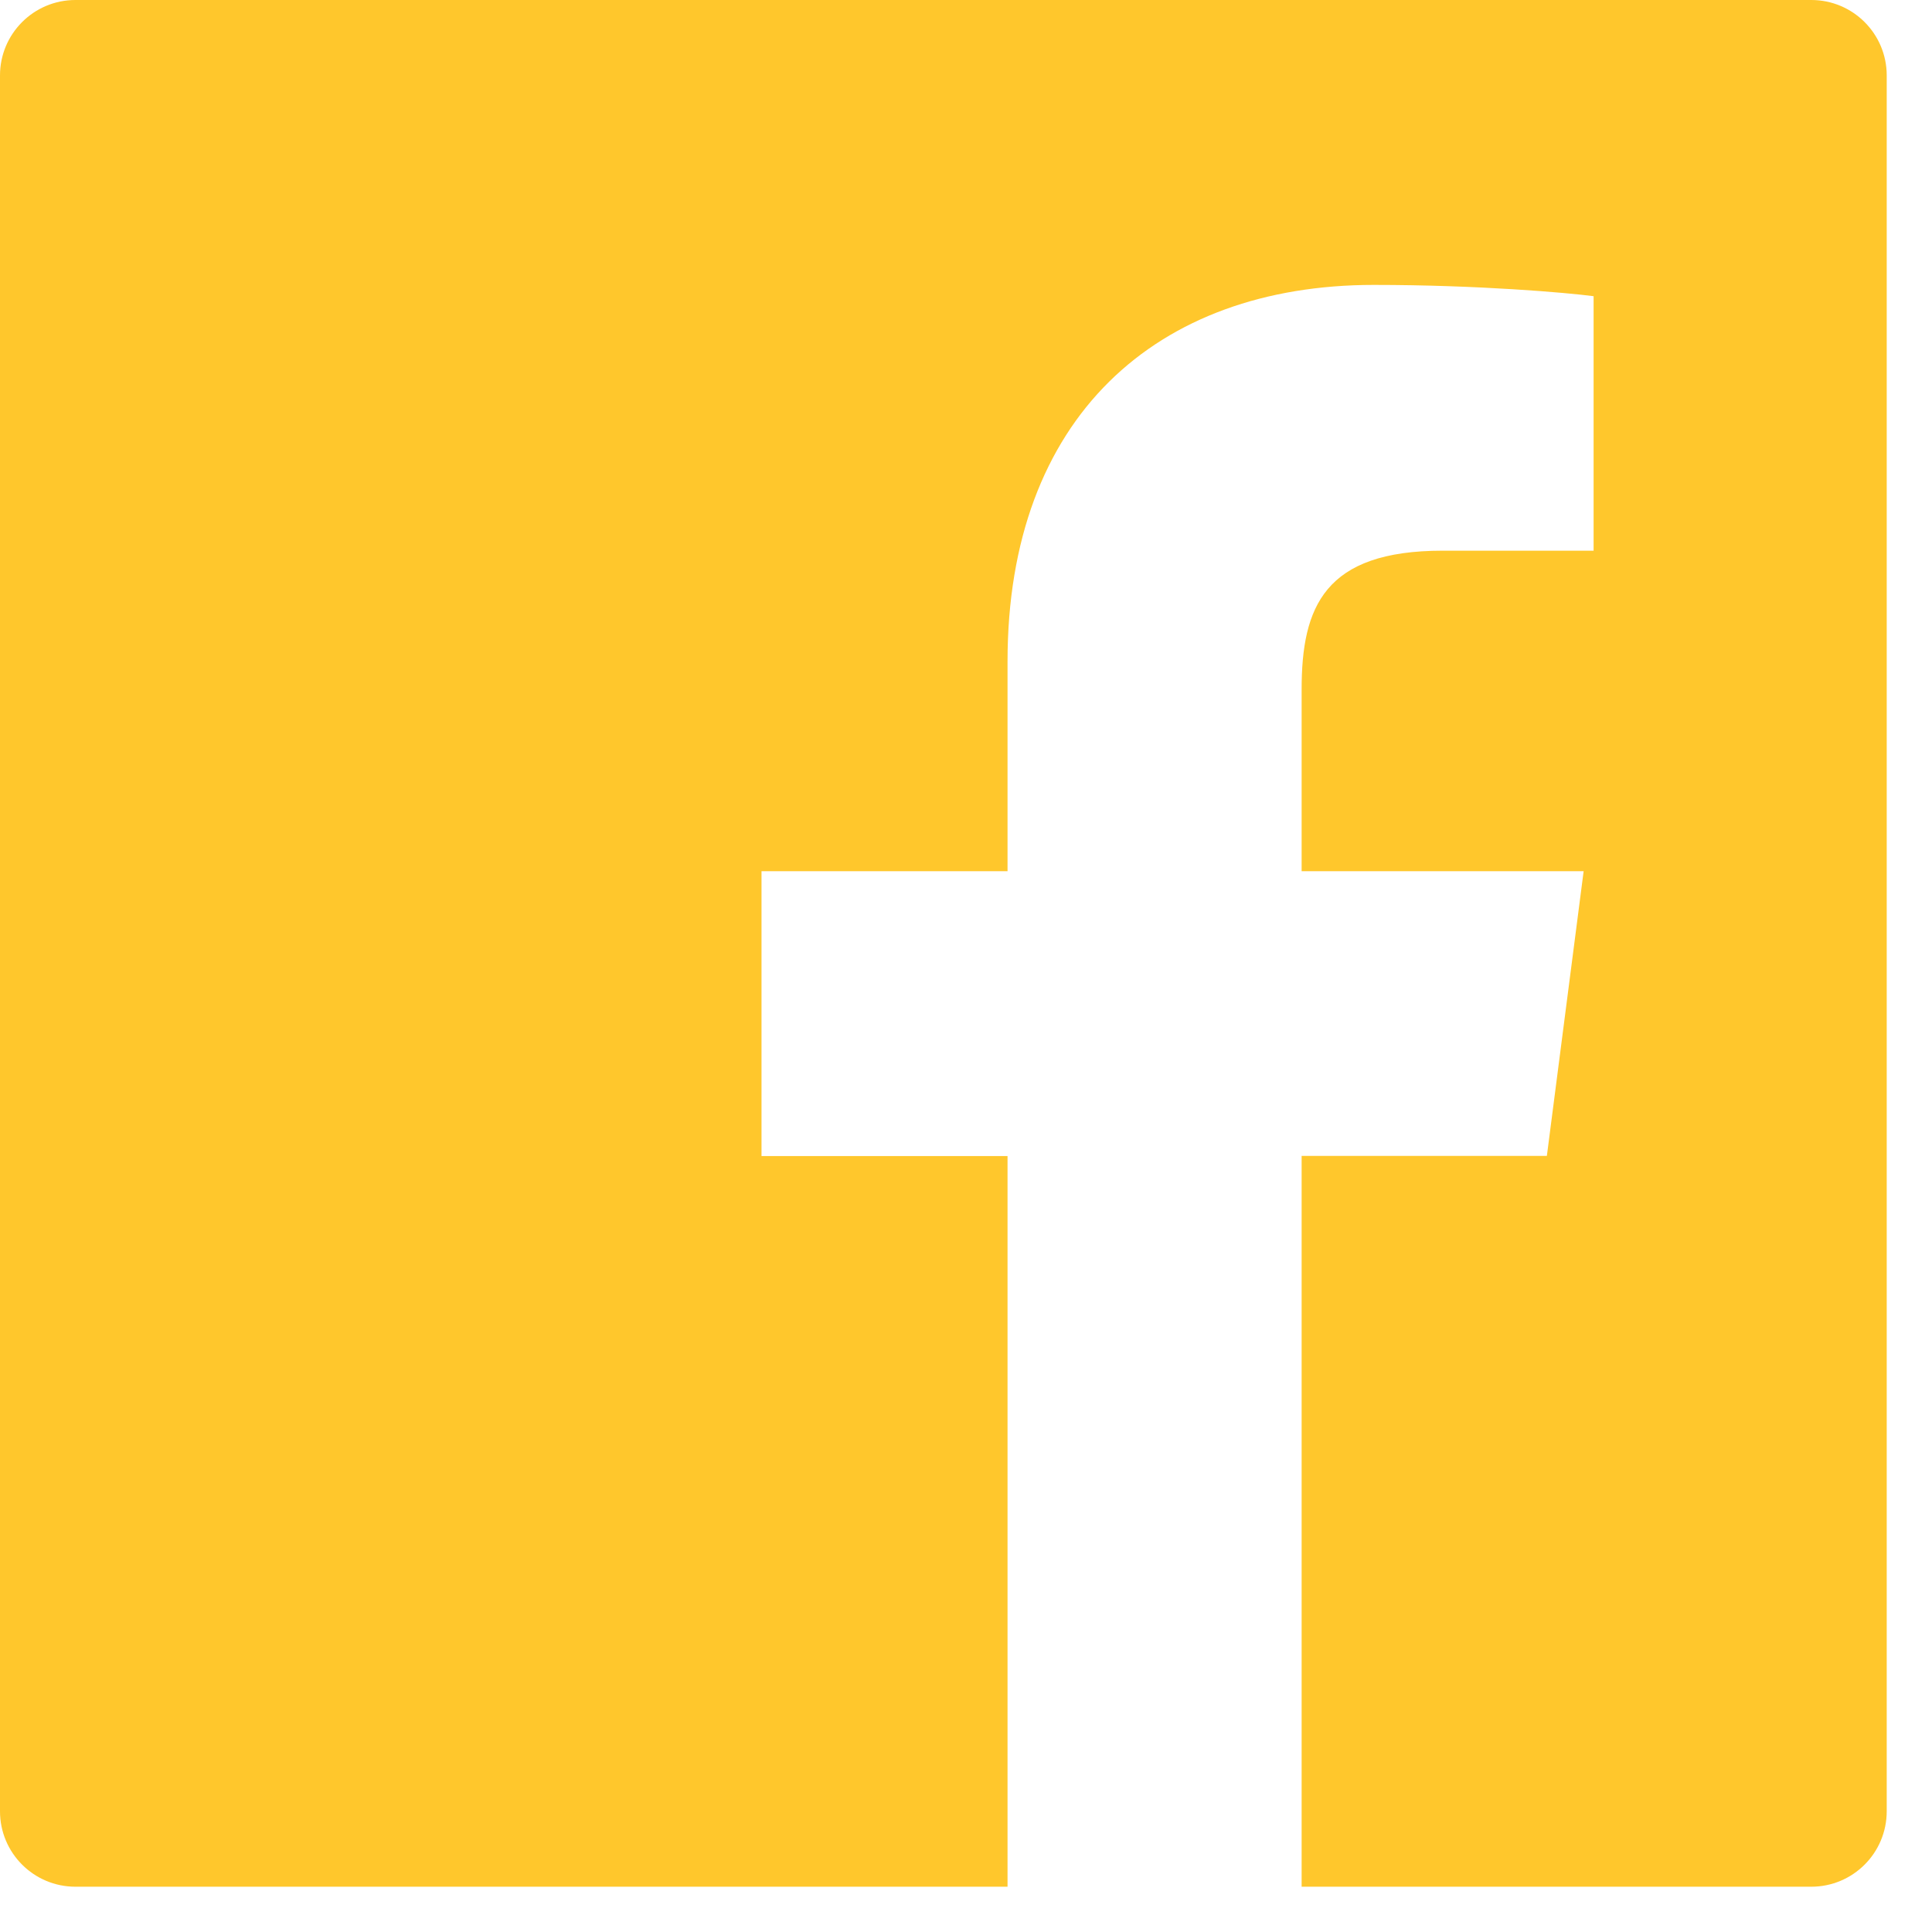
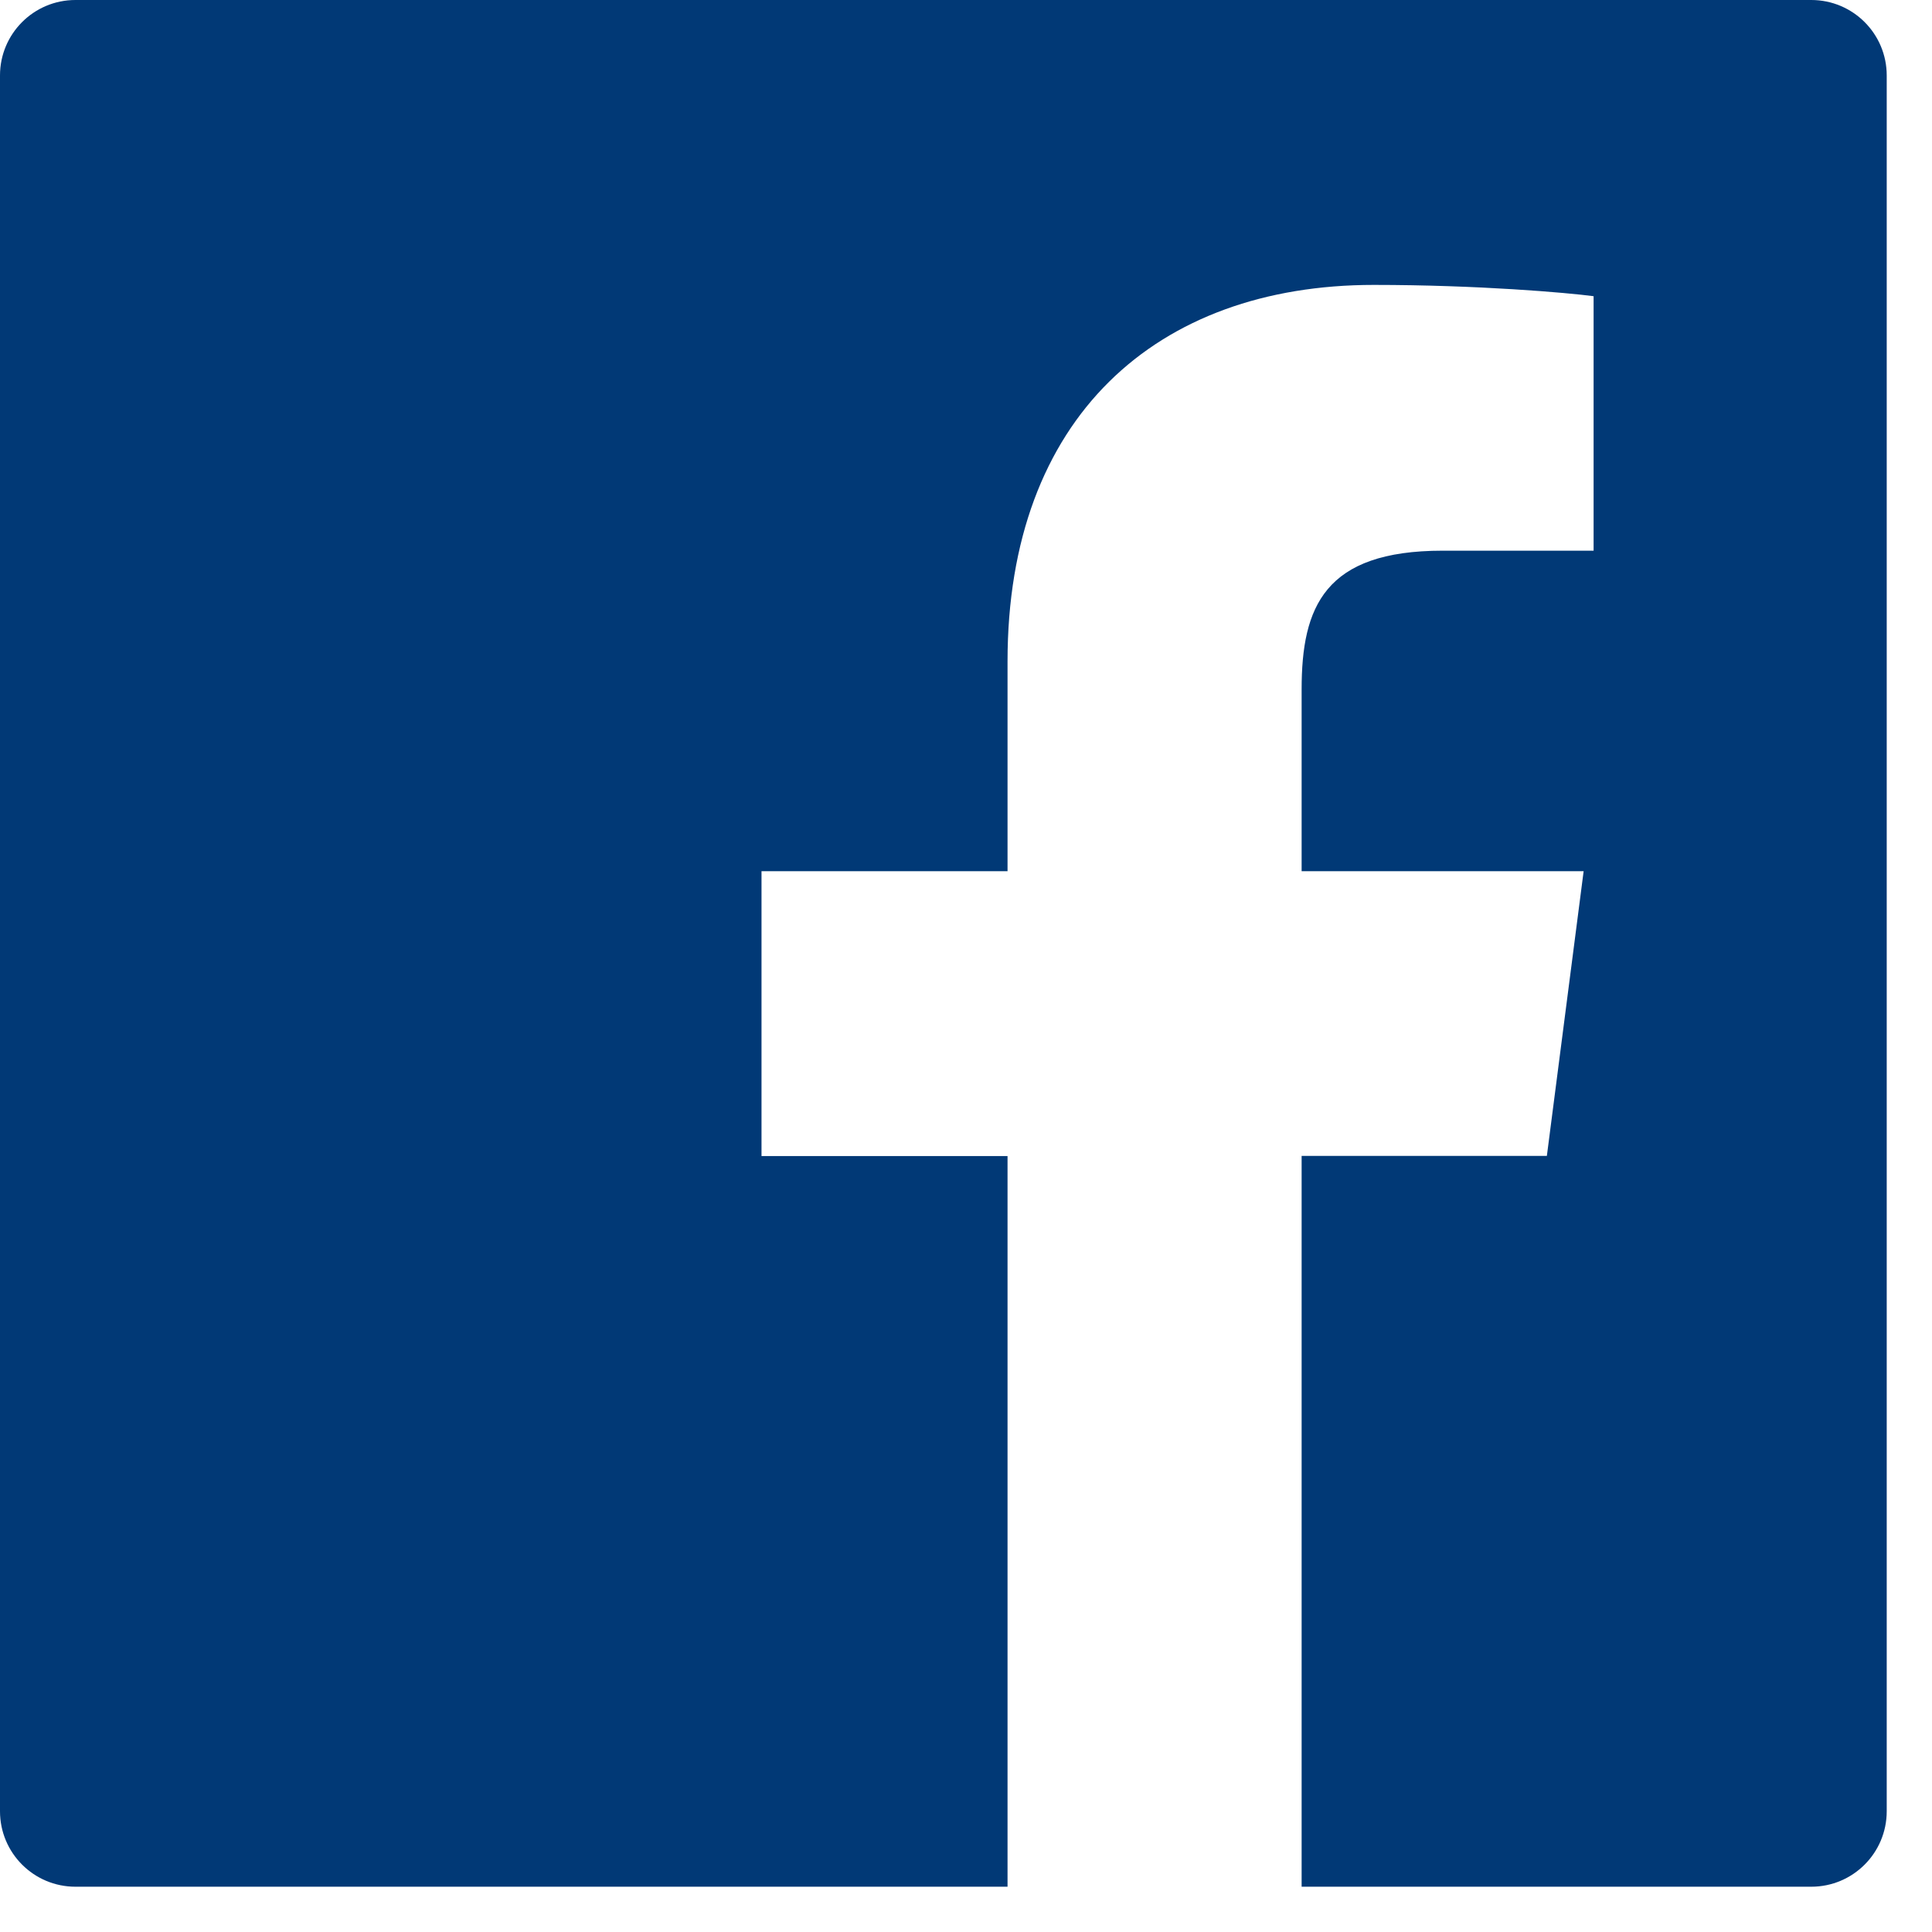
<svg xmlns="http://www.w3.org/2000/svg" width="32" height="32" viewBox="0 0 32 32" fill="none">
-   <path d="M30 0H1.25C0.559 0 0 0.559 0 1.25V30C0 30.691 0.559 31.25 1.25 31.25H30C30.691 31.25 31.25 30.691 31.25 30V1.25C31.25 0.559 30.691 0 30 0ZM26.391 9.121H23.895C21.938 9.121 21.559 10.051 21.559 11.418V14.43H26.23L25.621 19.145H21.559V31.25H16.688V19.148H12.613V14.43H16.688V10.953C16.688 6.918 19.152 4.719 22.754 4.719C24.48 4.719 25.961 4.848 26.395 4.906V9.121H26.391Z" fill="#FFC72C" />
+   <path d="M30 0H1.25C0.559 0 0 0.559 0 1.25V30C0 30.691 0.559 31.25 1.25 31.25H30C30.691 31.25 31.25 30.691 31.25 30V1.25C31.25 0.559 30.691 0 30 0ZM26.391 9.121H23.895C21.938 9.121 21.559 10.051 21.559 11.418V14.43H26.23L25.621 19.145H21.559V31.25H16.688V19.148H12.613V14.43H16.688V10.953C16.688 6.918 19.152 4.719 22.754 4.719C24.48 4.719 25.961 4.848 26.395 4.906V9.121H26.391Z" fill="#013976" />
</svg>
